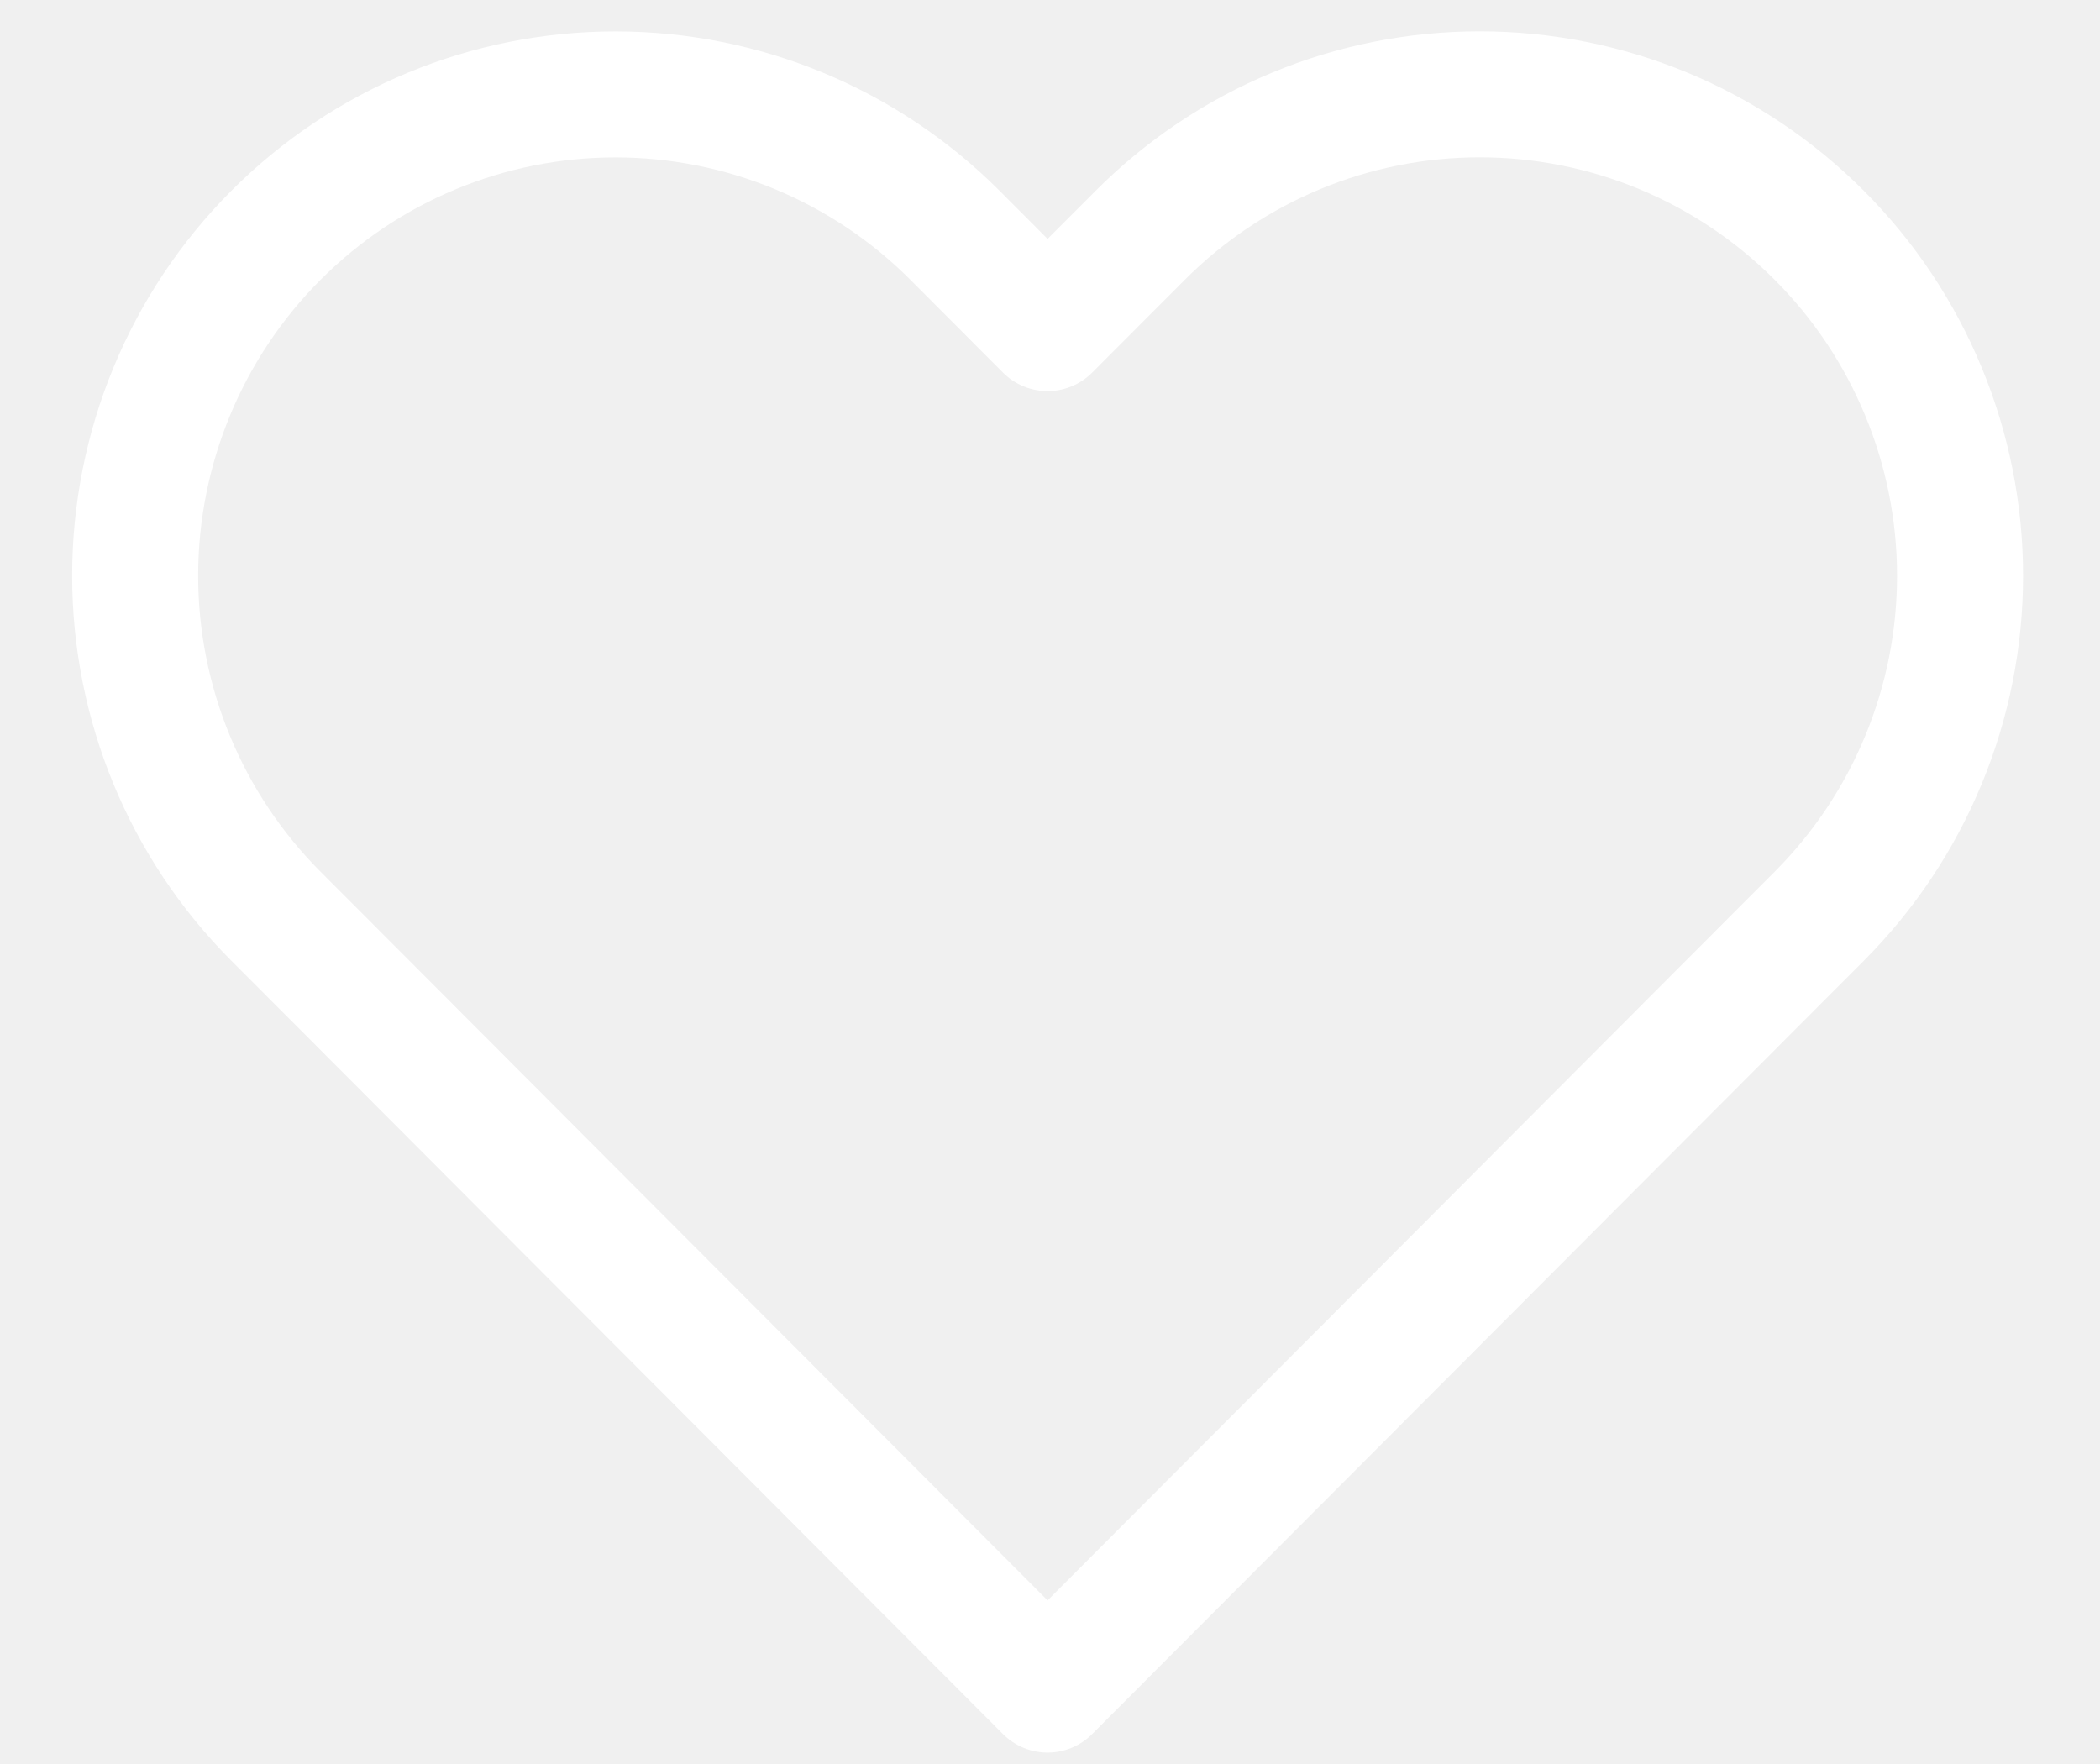
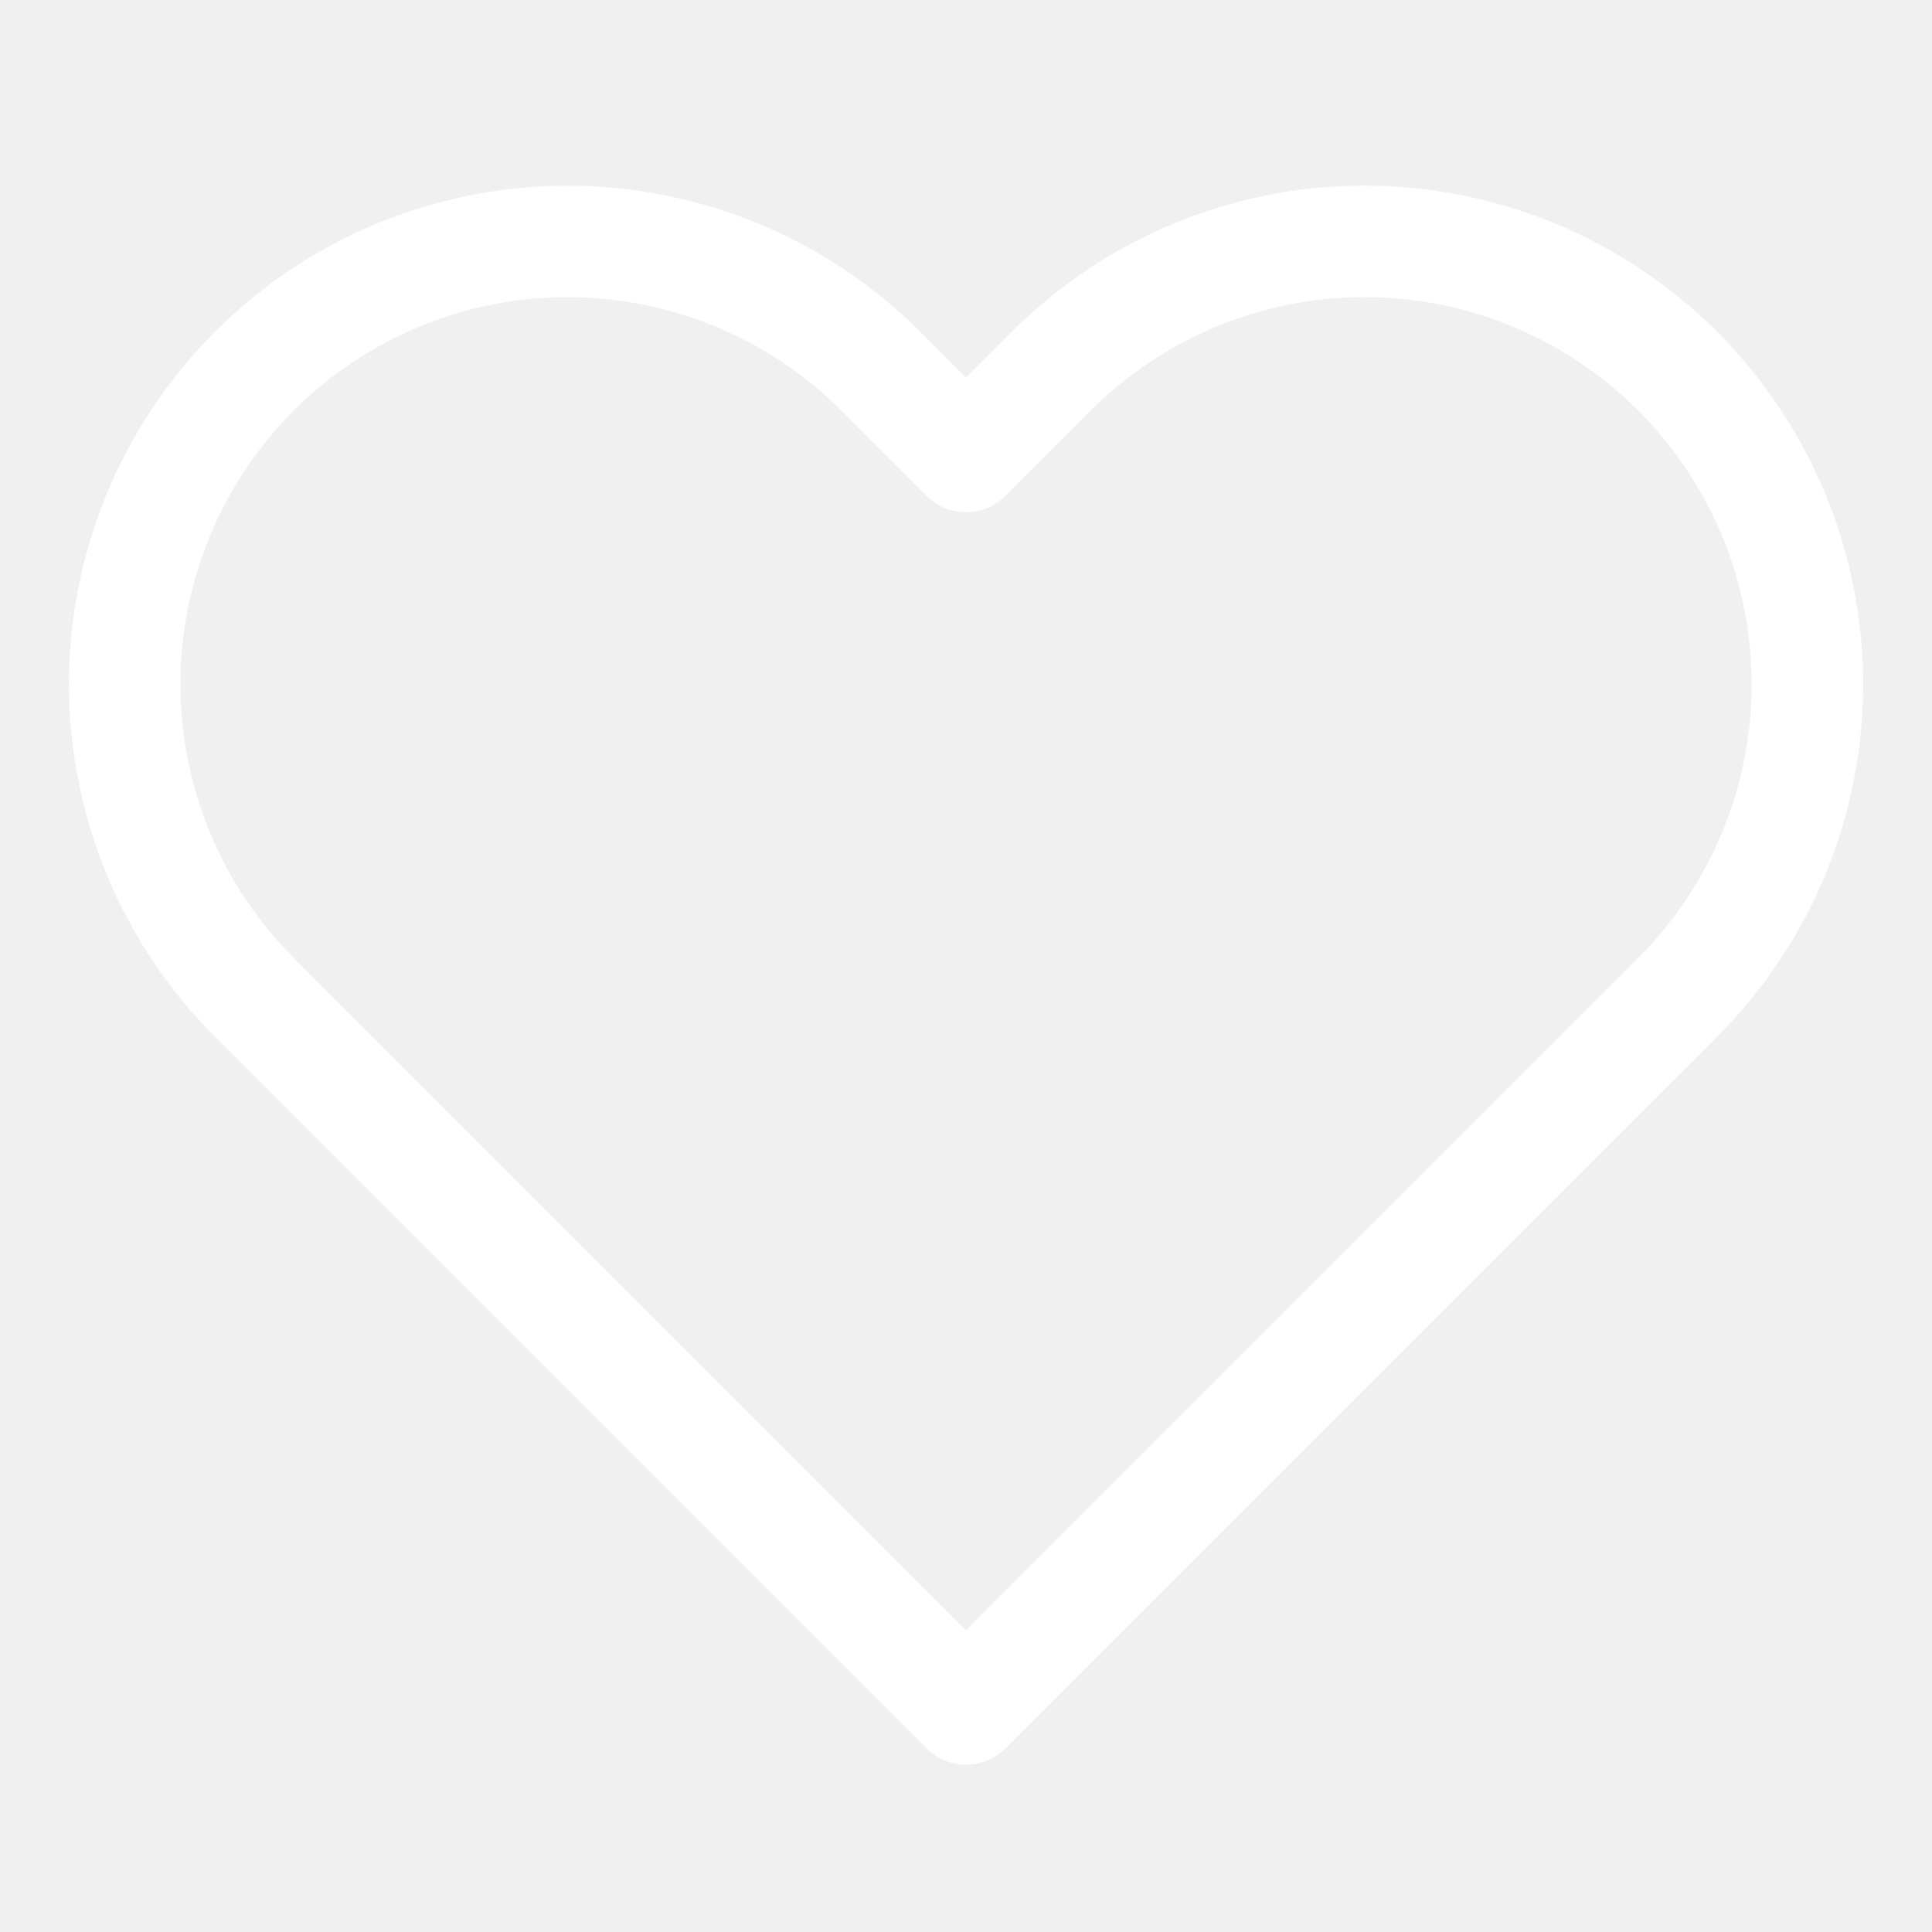
- <svg xmlns="http://www.w3.org/2000/svg" width="25" height="21" viewBox="0 0 25 21" fill="none">
-   <path d="M21.659 2.802C21.128 2.27 20.498 1.847 19.804 1.559C19.11 1.271 18.367 1.123 17.616 1.123C16.865 1.123 16.121 1.271 15.428 1.559C14.734 1.847 14.104 2.27 13.573 2.802L12.471 3.906L11.37 2.802C10.297 1.727 8.843 1.124 7.327 1.124C5.81 1.124 4.356 1.727 3.284 2.802C2.212 3.877 1.609 5.334 1.609 6.854C1.609 8.374 2.212 9.832 3.284 10.906L4.386 12.01L12.471 20.114L20.557 12.01L21.659 10.906C22.19 10.374 22.611 9.742 22.898 9.047C23.186 8.352 23.334 7.607 23.334 6.854C23.334 6.102 23.186 5.356 22.898 4.661C22.611 3.966 22.19 3.334 21.659 2.802V2.802Z" stroke="white" stroke-width="1.5" stroke-linecap="round" stroke-linejoin="round" />
+ <svg xmlns="http://www.w3.org/2000/svg" width="26" height="26" viewBox="0 0 26 26" fill="none">
+   <path d="M22.577 4.994C22.023 4.441 21.366 4.001 20.643 3.702C19.92 3.402 19.145 3.248 18.363 3.248C17.58 3.248 16.805 3.402 16.082 3.702C15.359 4.001 14.702 4.441 14.148 4.994L13 6.143L11.852 4.994C10.734 3.877 9.218 3.249 7.637 3.249C6.057 3.249 4.541 3.877 3.423 4.994C2.306 6.112 1.678 7.628 1.678 9.208C1.678 10.789 2.306 12.305 3.423 13.422L4.572 14.571L13 22.999L21.428 14.571L22.577 13.422C23.13 12.869 23.569 12.212 23.869 11.489C24.169 10.766 24.323 9.991 24.323 9.208C24.323 8.426 24.169 7.651 23.869 6.928C23.569 6.204 23.13 5.548 22.577 4.994V4.994Z" stroke="white" stroke-width="1.5" stroke-linecap="round" stroke-linejoin="round" />
</svg>
